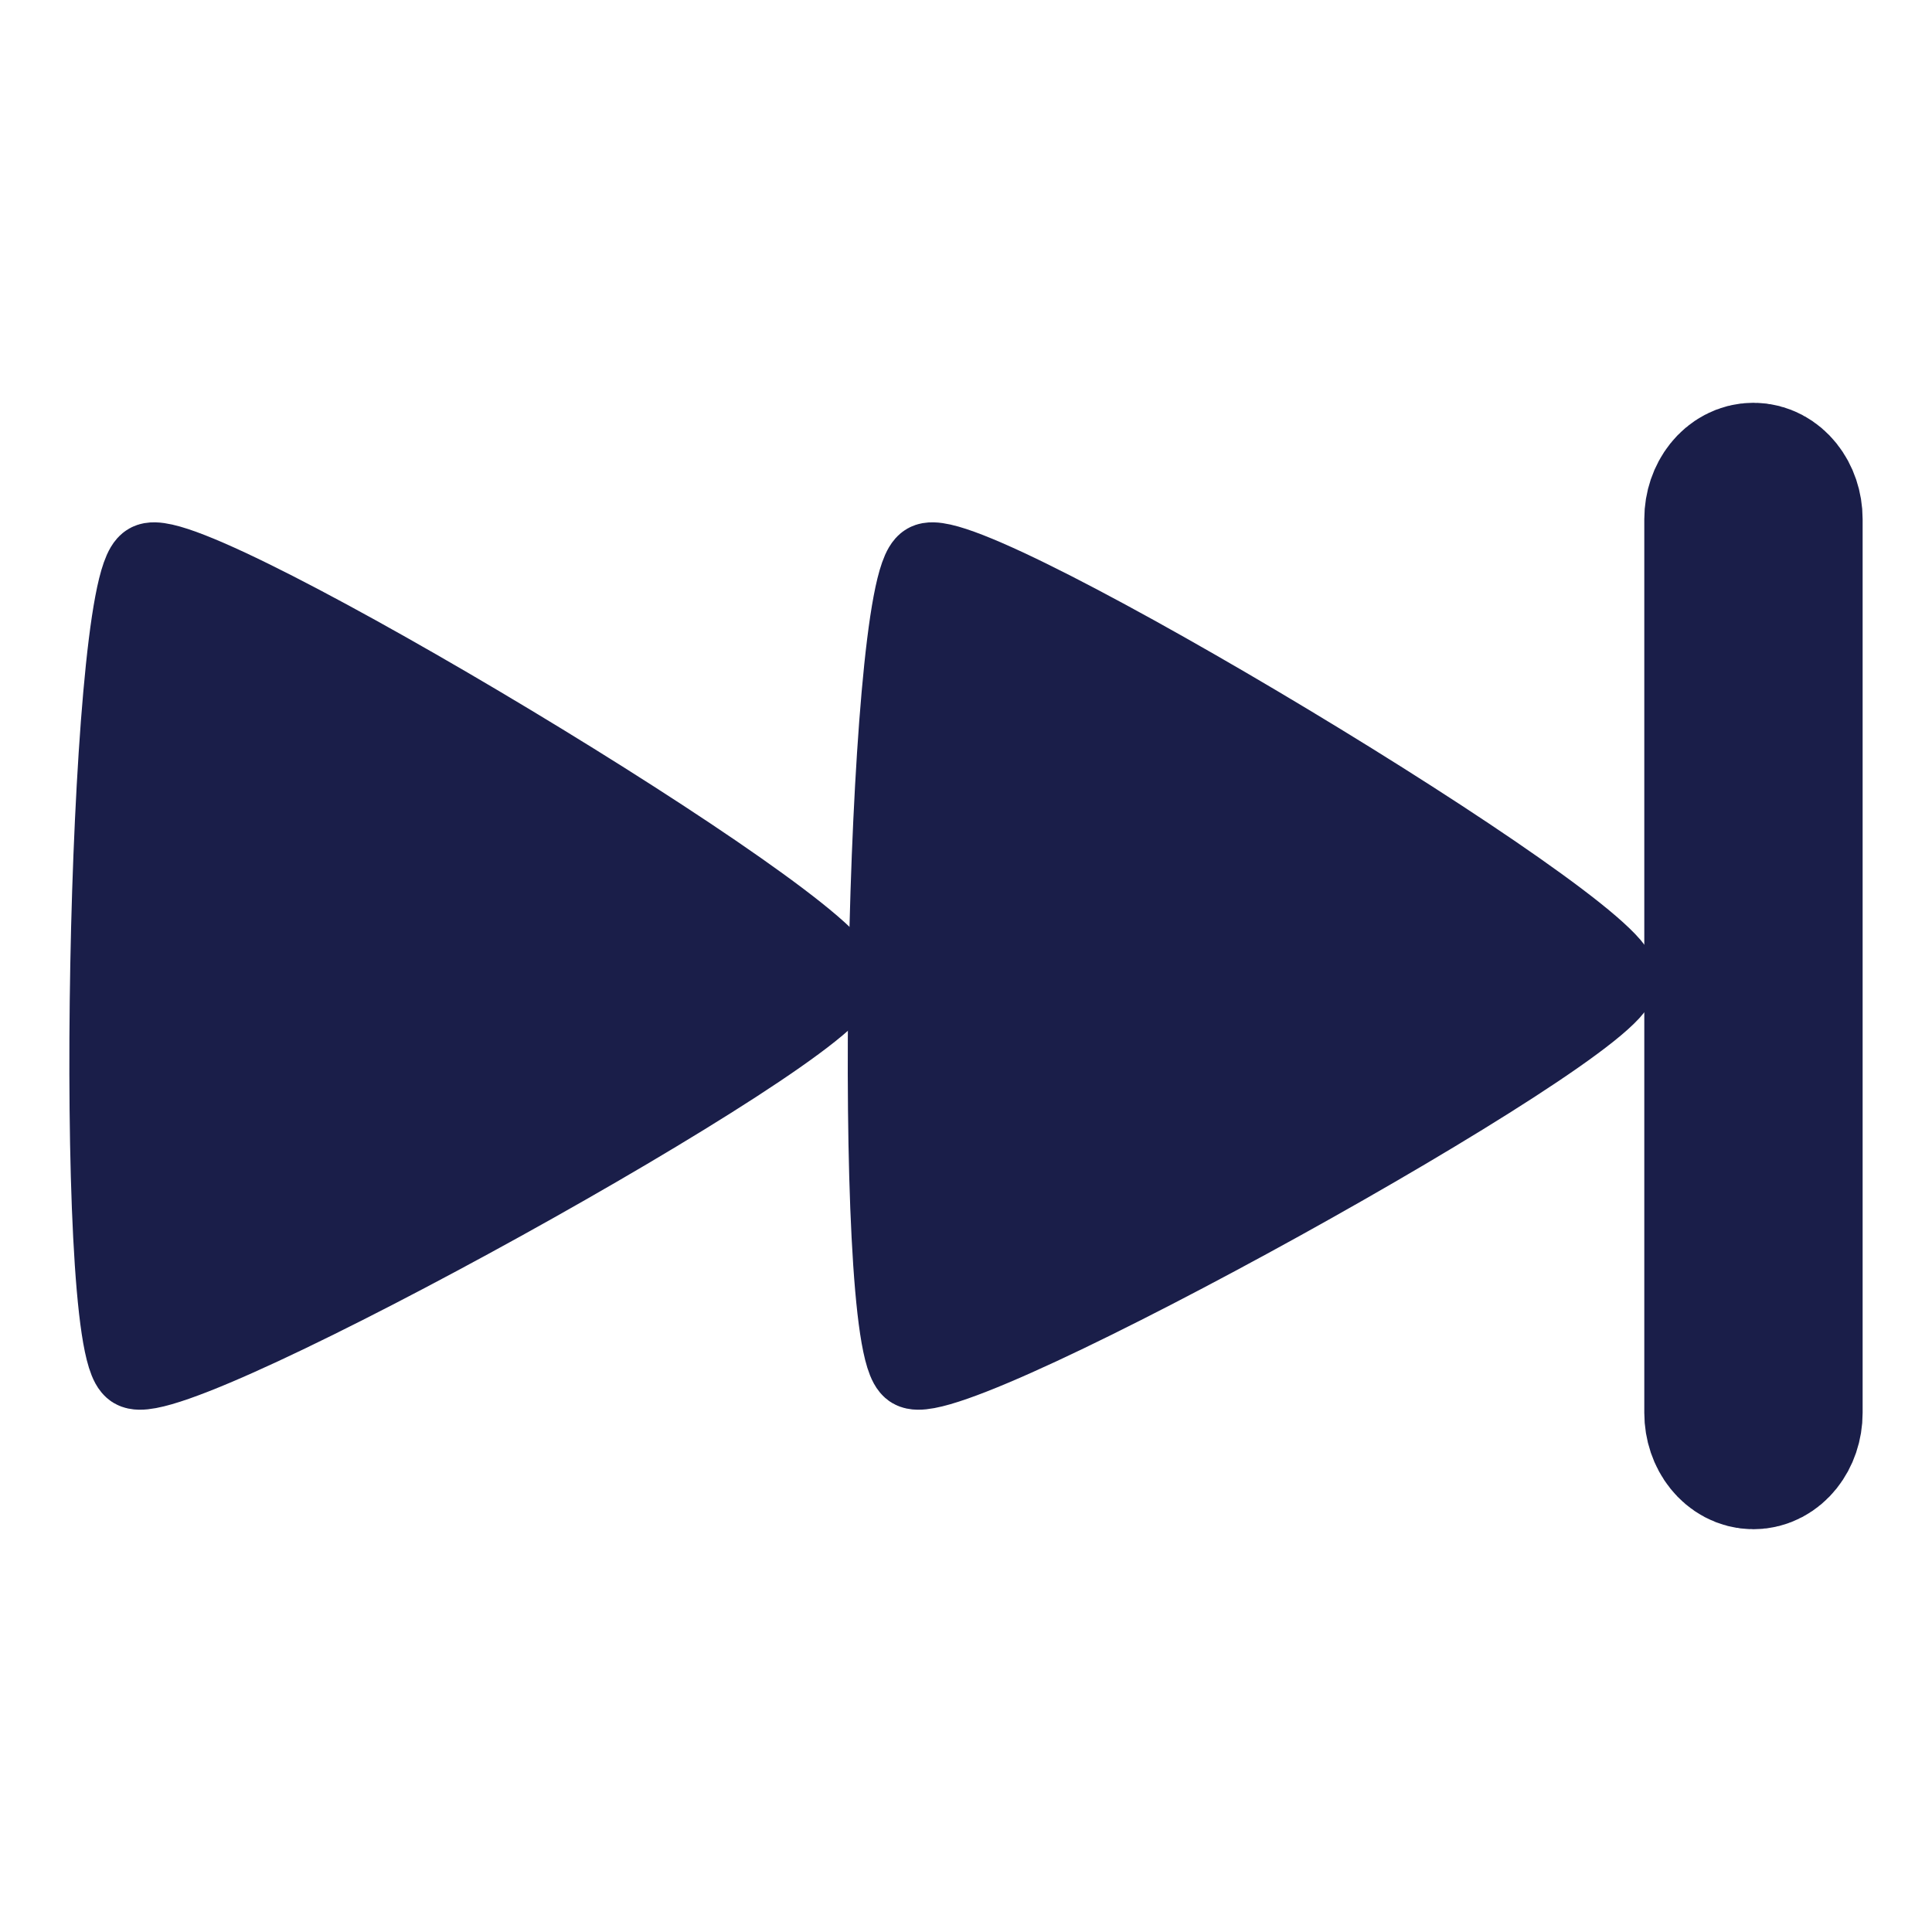
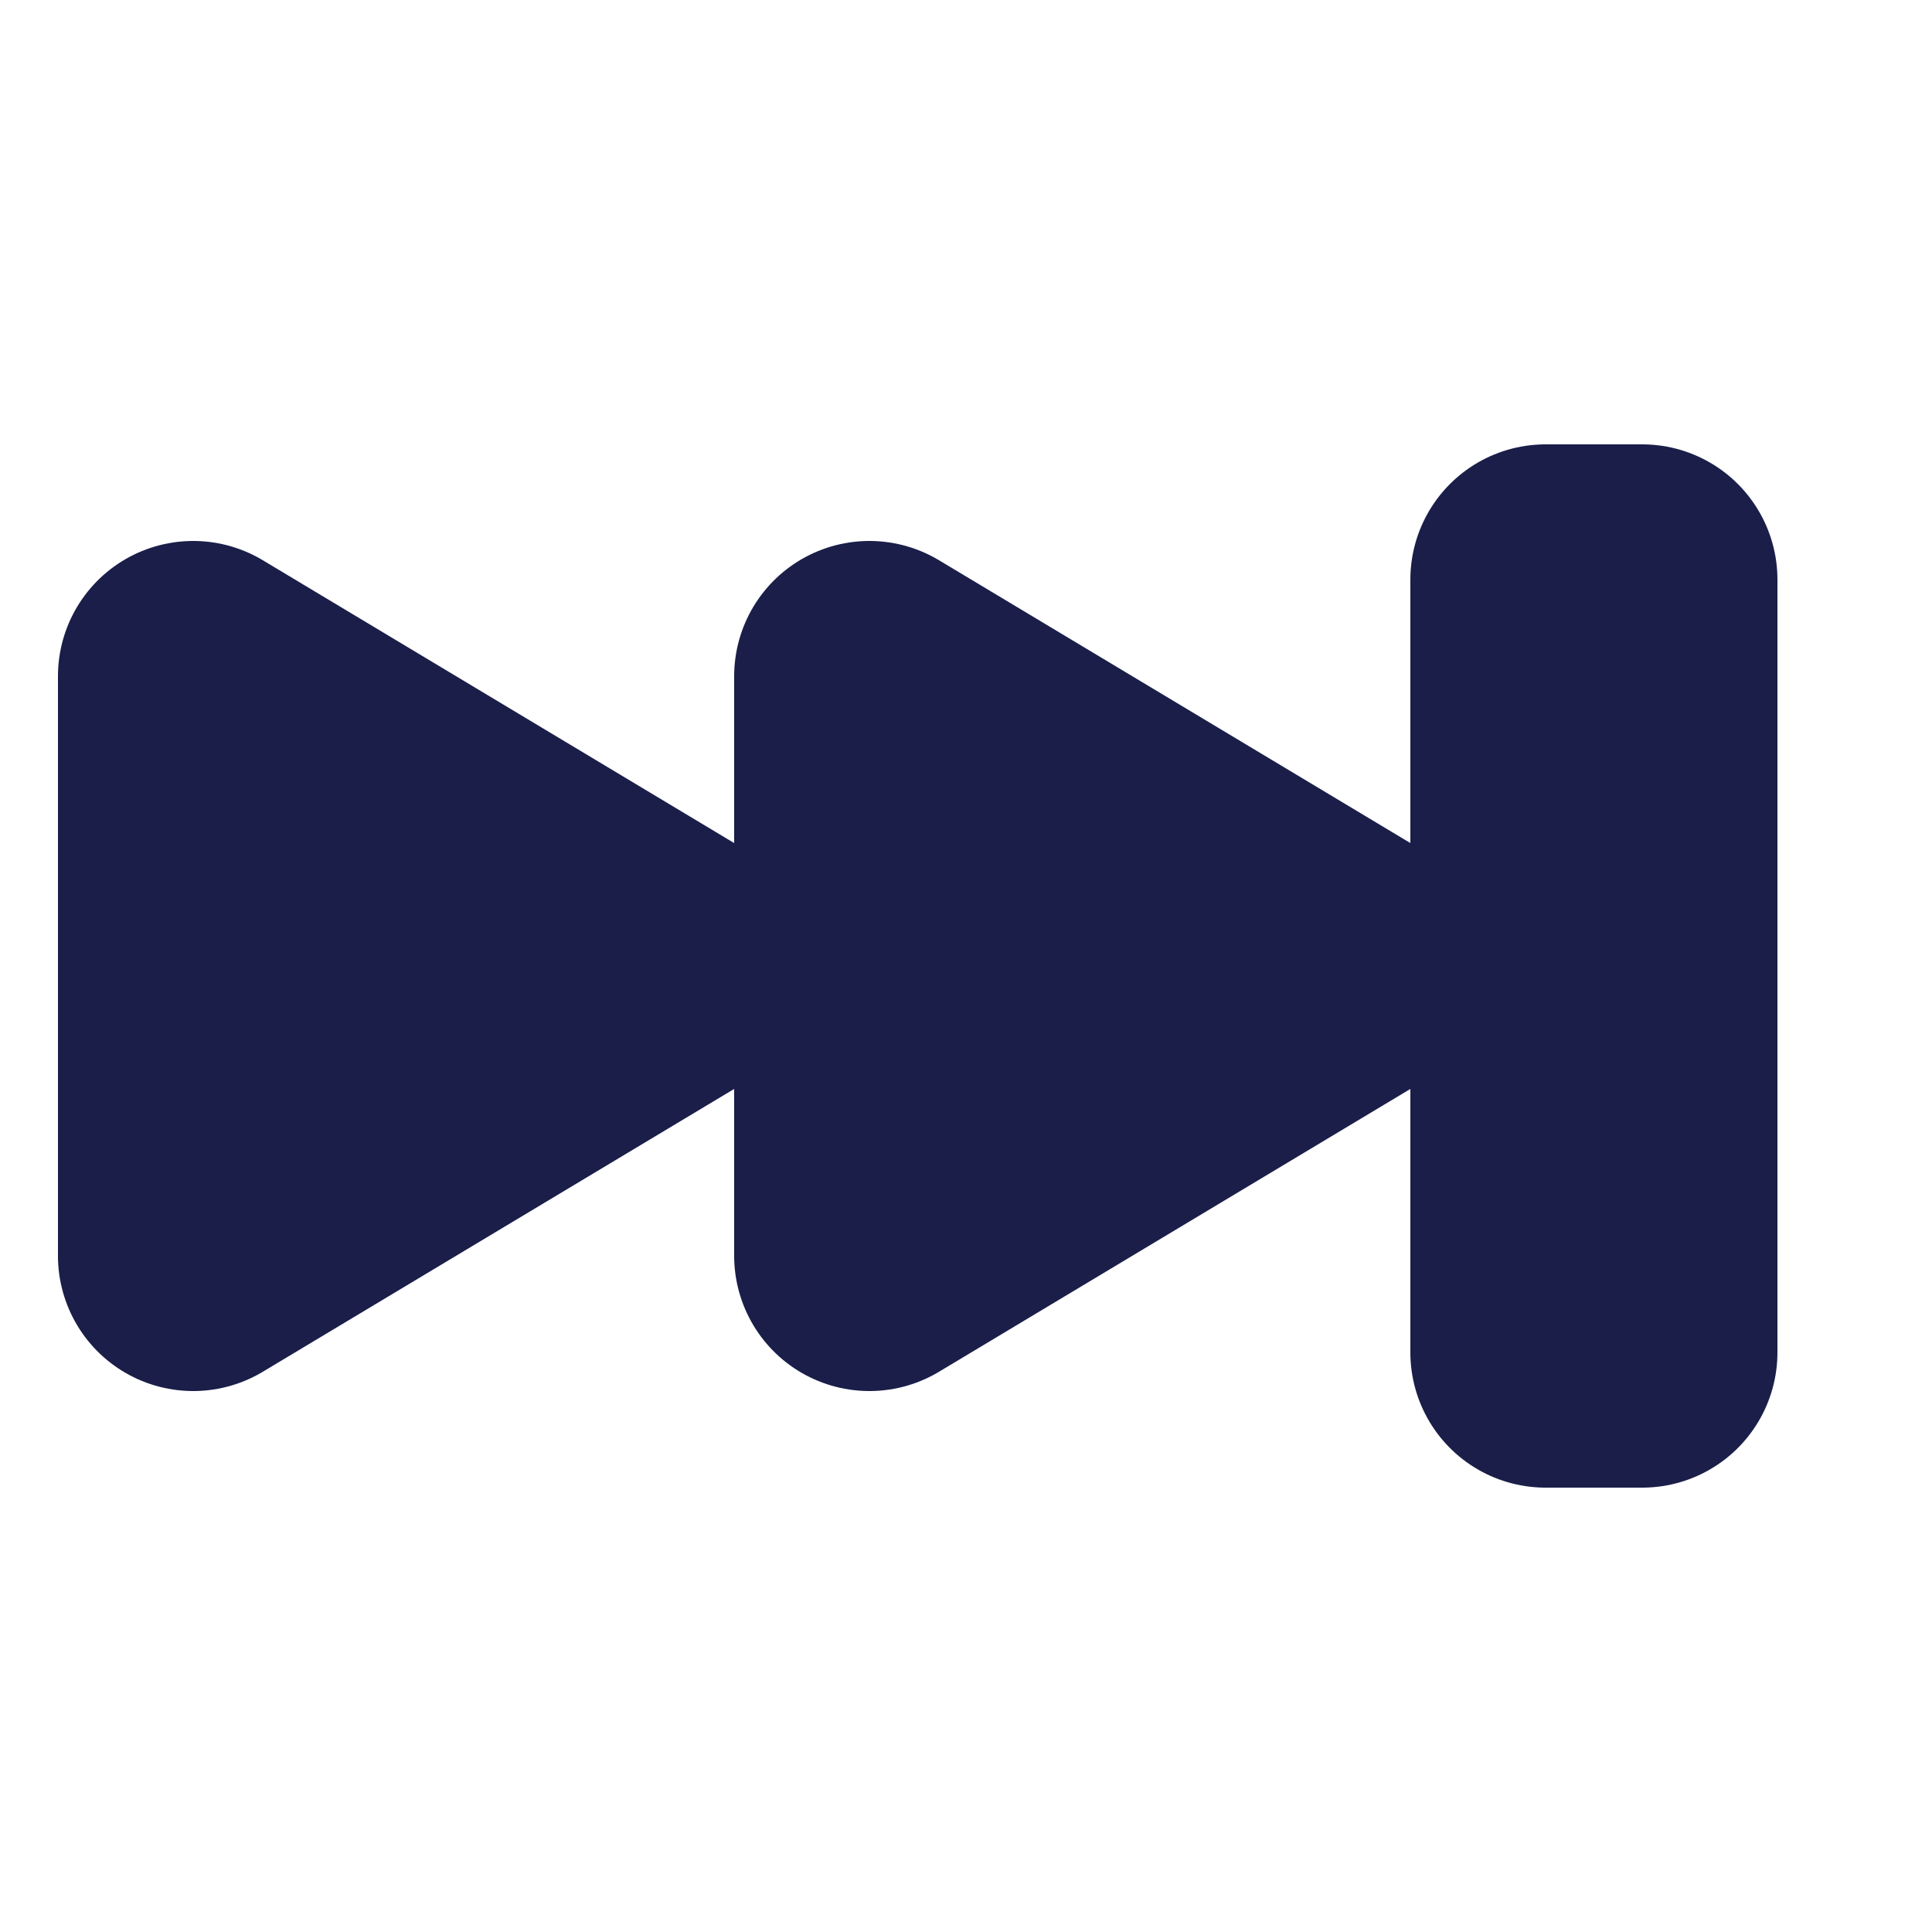
- <svg xmlns="http://www.w3.org/2000/svg" id="svg8" version="1.1" viewBox="0 0 13.229 13.229" height="50" width="50">
-   <defs id="defs2" />
-   <path style="opacity:1;fill:#1a1e49;fill-opacity:1;stroke:#1a1e49;stroke-width:0.543;stroke-linejoin:round;stroke-miterlimit:8;stroke-dasharray:none;stroke-dashoffset:0;stroke-opacity:1" id="path2088" d="M 11.077,6.702 C 11.071,7.033 6.531,9.544 6.247,9.373 5.963,9.202 6.059,4.015 6.348,3.855 6.638,3.694 11.083,6.371 11.077,6.702 Z" />
-   <path style="opacity:1;fill:#1a1e49;fill-opacity:1;stroke:#1a1e49;stroke-width:0.543;stroke-linejoin:round;stroke-miterlimit:8;stroke-dasharray:none;stroke-dashoffset:0;stroke-opacity:1" id="path2088-0" d="M 5.747,6.702 C 5.741,7.033 1.201,9.544 0.917,9.373 0.633,9.202 0.729,4.015 1.019,3.855 1.308,3.694 5.753,6.371 5.747,6.702 Z" />
-   <rect ry="0.248" y="3.307" x="11.808" height="6.615" width="0.397" id="rect851" style="opacity:1;fill:#1a1e49;fill-opacity:1;stroke:#1a1e49;stroke-width:1.098;stroke-linejoin:round;stroke-miterlimit:8;stroke-dasharray:none;stroke-dashoffset:0;stroke-opacity:1" />
+ <svg xmlns="http://www.w3.org/2000/svg" width="100" height="100">
+   <polygon points="10,35 10,65 35,50" fill="#1a1e49" stroke="#1a1e49" stroke-linejoin="round" stroke-width="14" />
+   <polygon points="45,35 45,65 70,50" fill="#1a1e49" stroke="#1a1e49" stroke-linejoin="round" stroke-width="14" />
+   <rect x="80" y="30" width="5" height="40" fill="#1a1e49" stroke="#1a1e49" stroke-linejoin="round" stroke-width="14" />
</svg>
